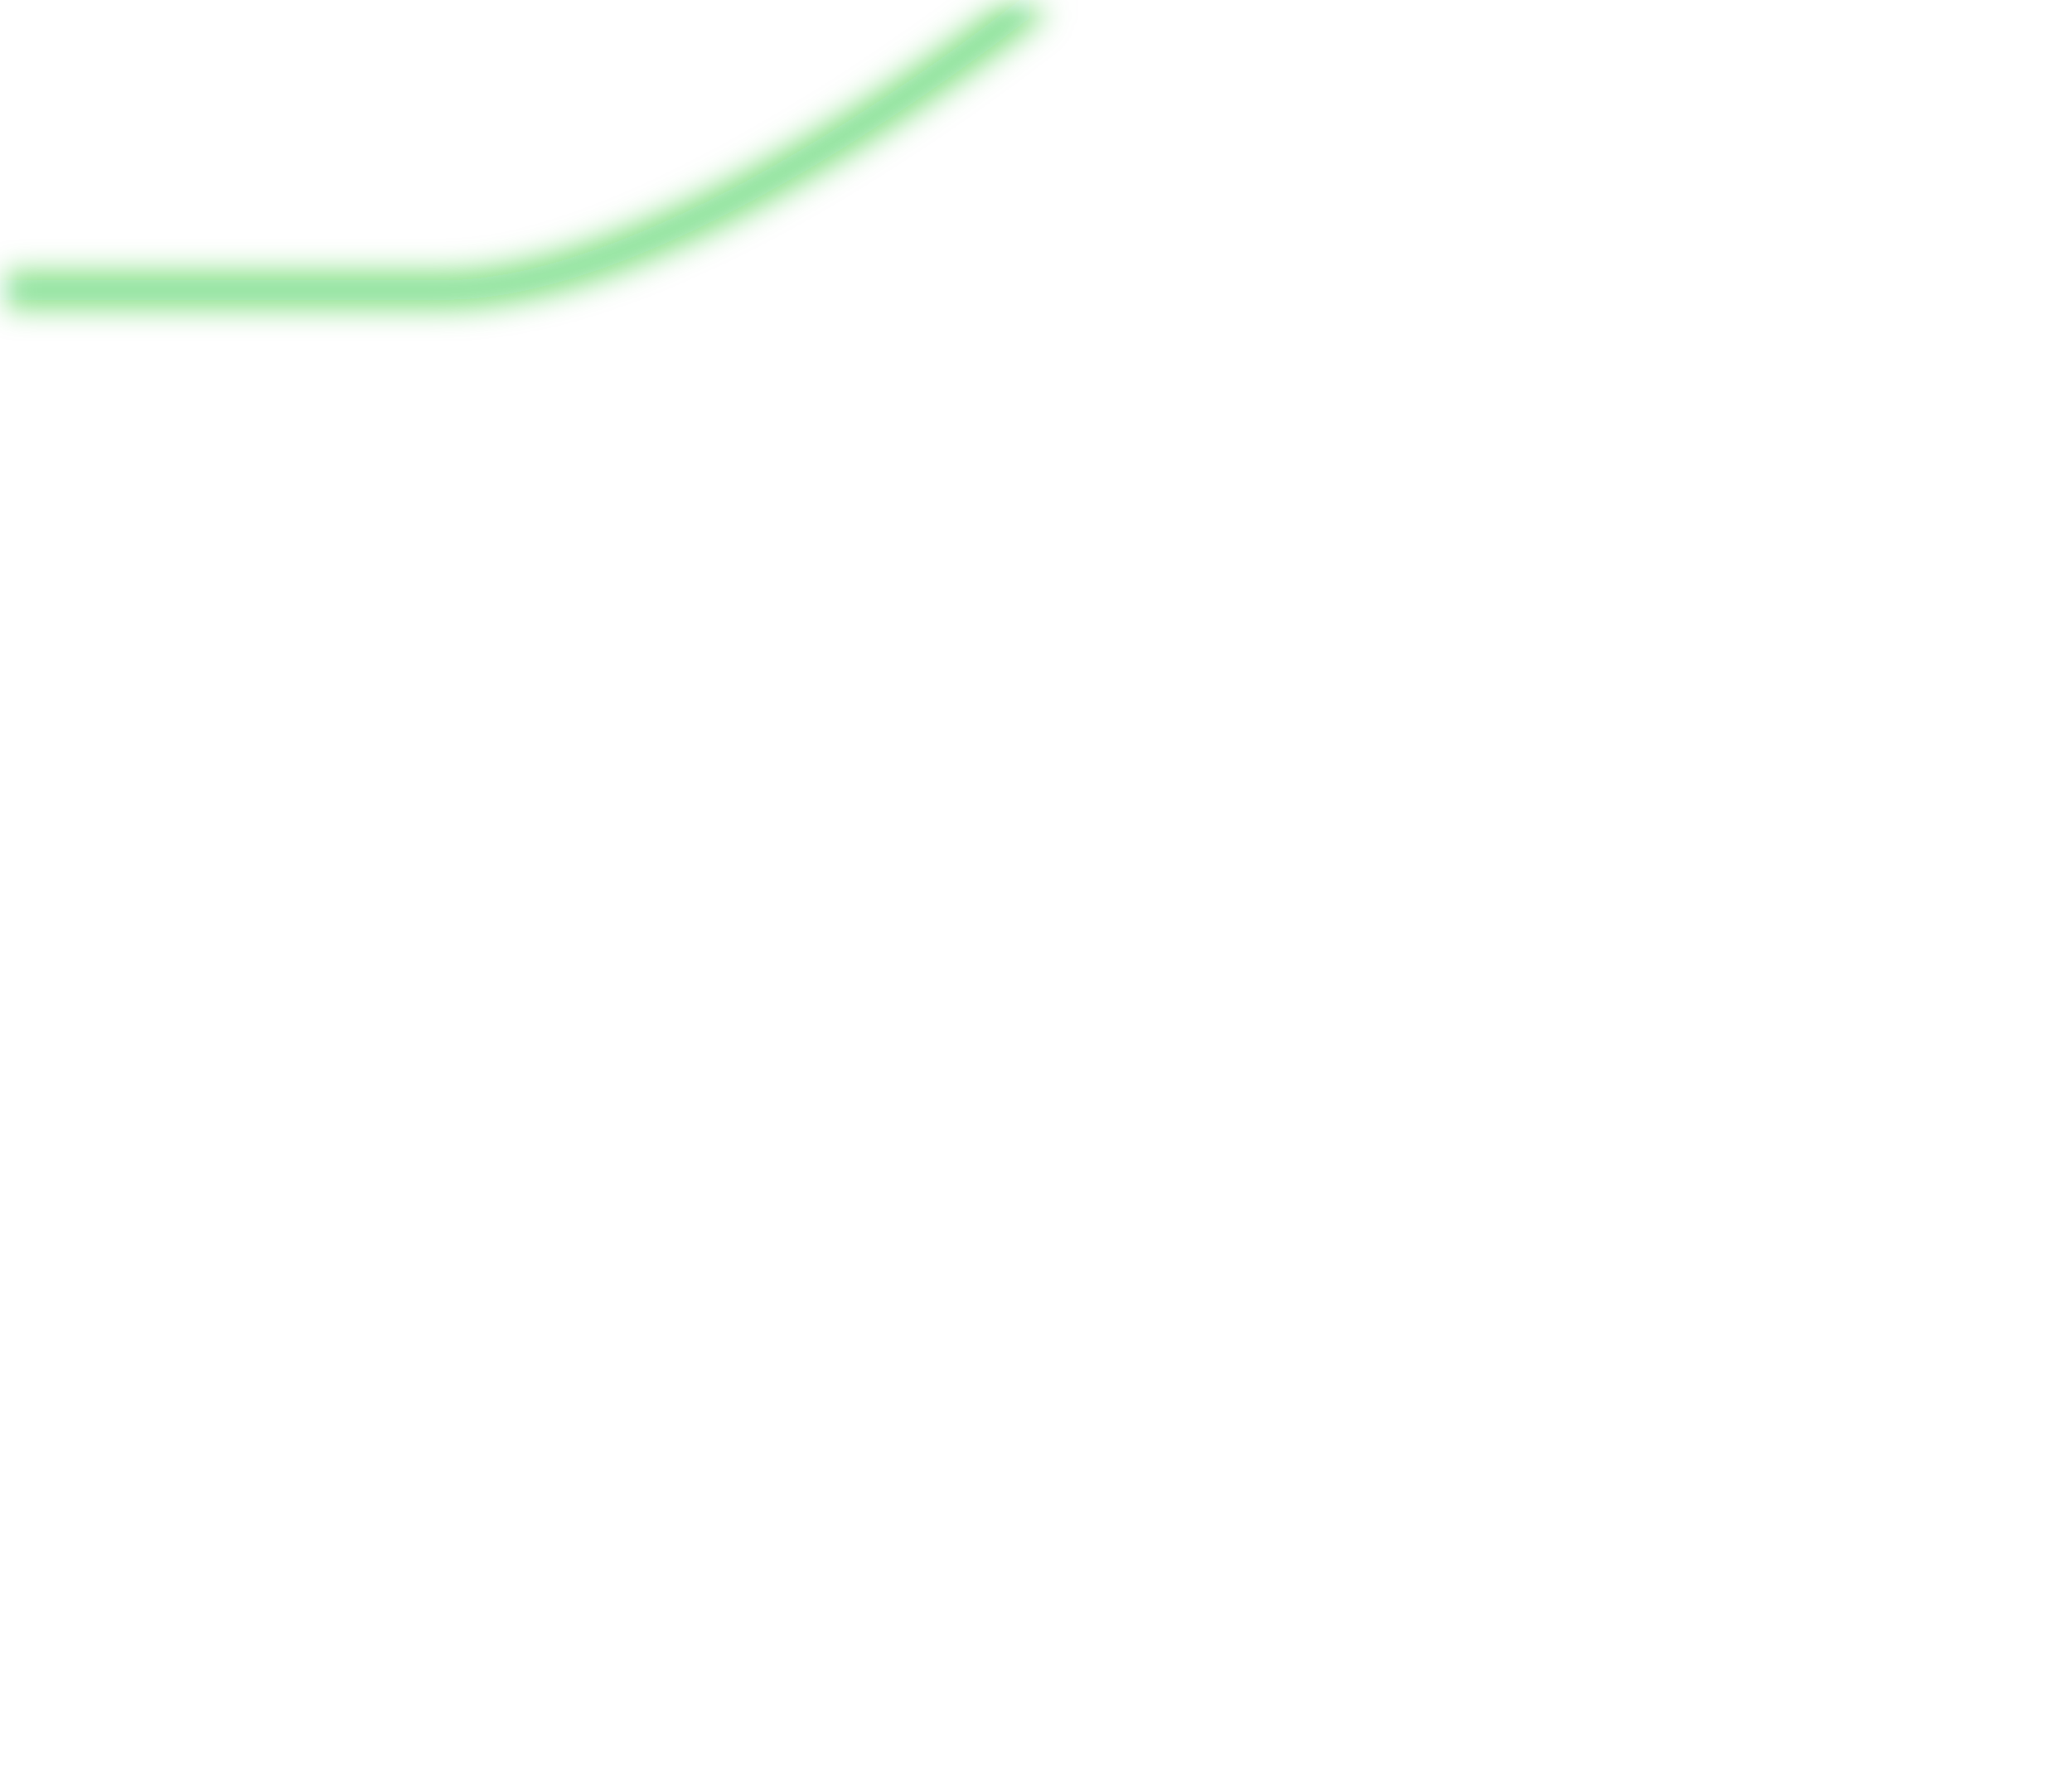
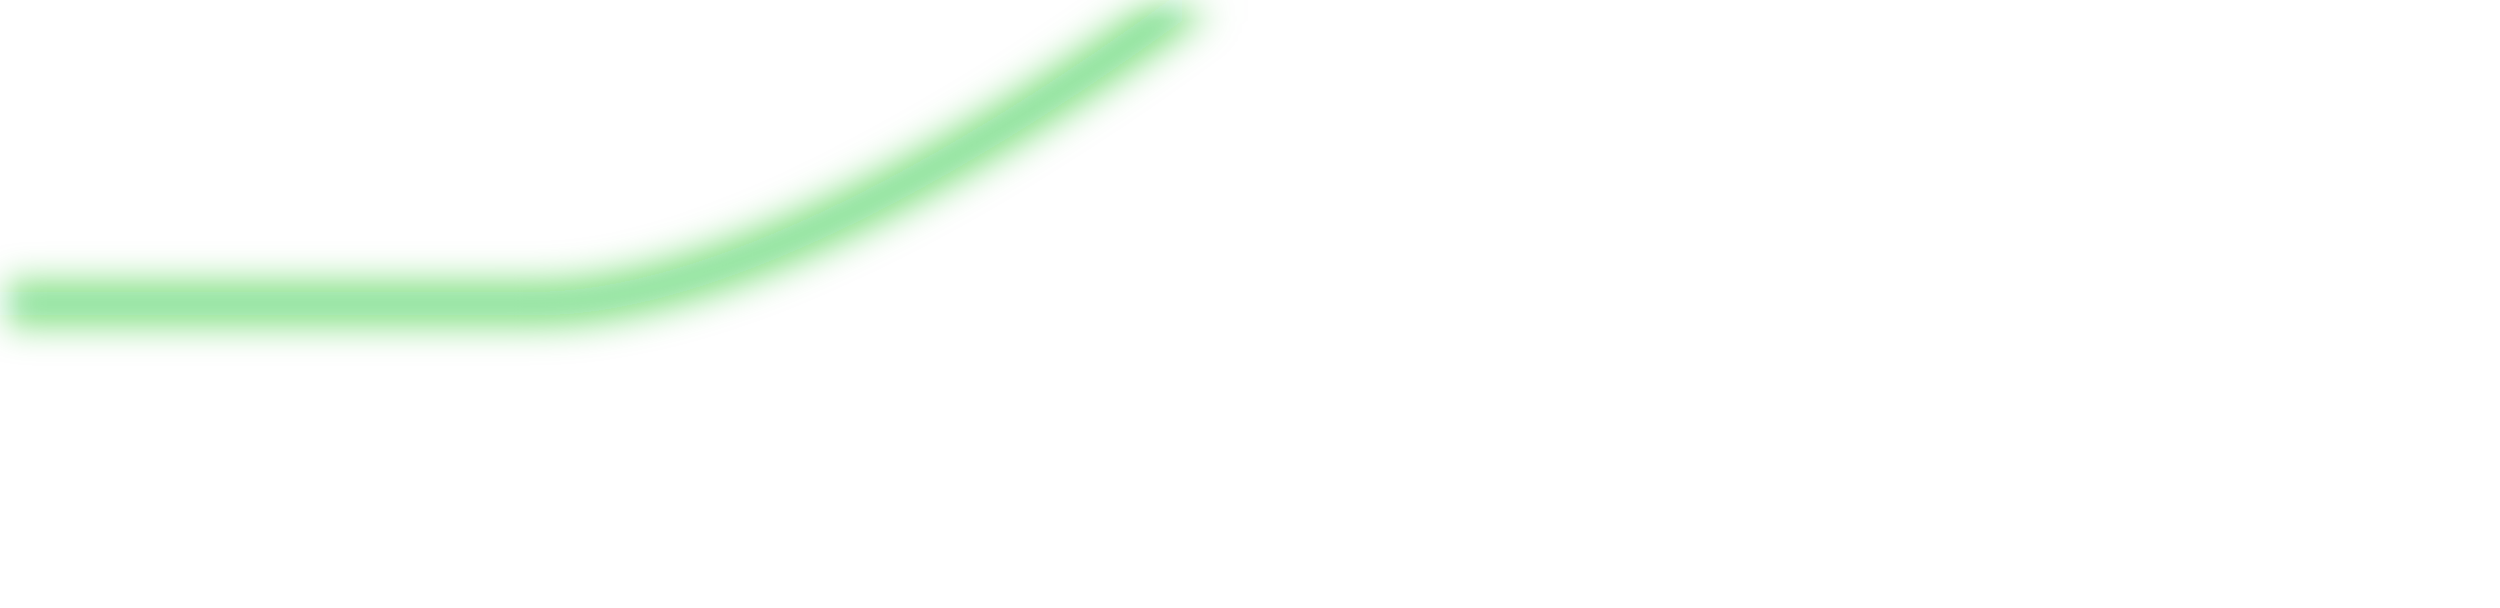
- <svg xmlns="http://www.w3.org/2000/svg" version="1.1" id="Layer_1" width="700px" height="600px">
+ <svg xmlns="http://www.w3.org/2000/svg" version="1.1" id="Layer_1" width="700px" height="170px" viewBox="0 0 700 170">
  <defs>
    <filter id="largeBlur" filterUnits="userSpaceOnUse">
      <feGaussianBlur in="SourceGraphic" stdDeviation="6" />
    </filter>
  </defs>
-   <path stroke="#00BF09" fill="none" stroke-width="6" d="M0,98 C0,98 70,98 150,98 S350,0 350,0" style="filter:url(#largeBlur)" />
+   <path stroke="#00BF09" fill="none" stroke-width="6" d="M0,85 C0,85 70,85 150,85 S350,-13 350,-13" style="filter:url(#largeBlur)" />
</svg>
